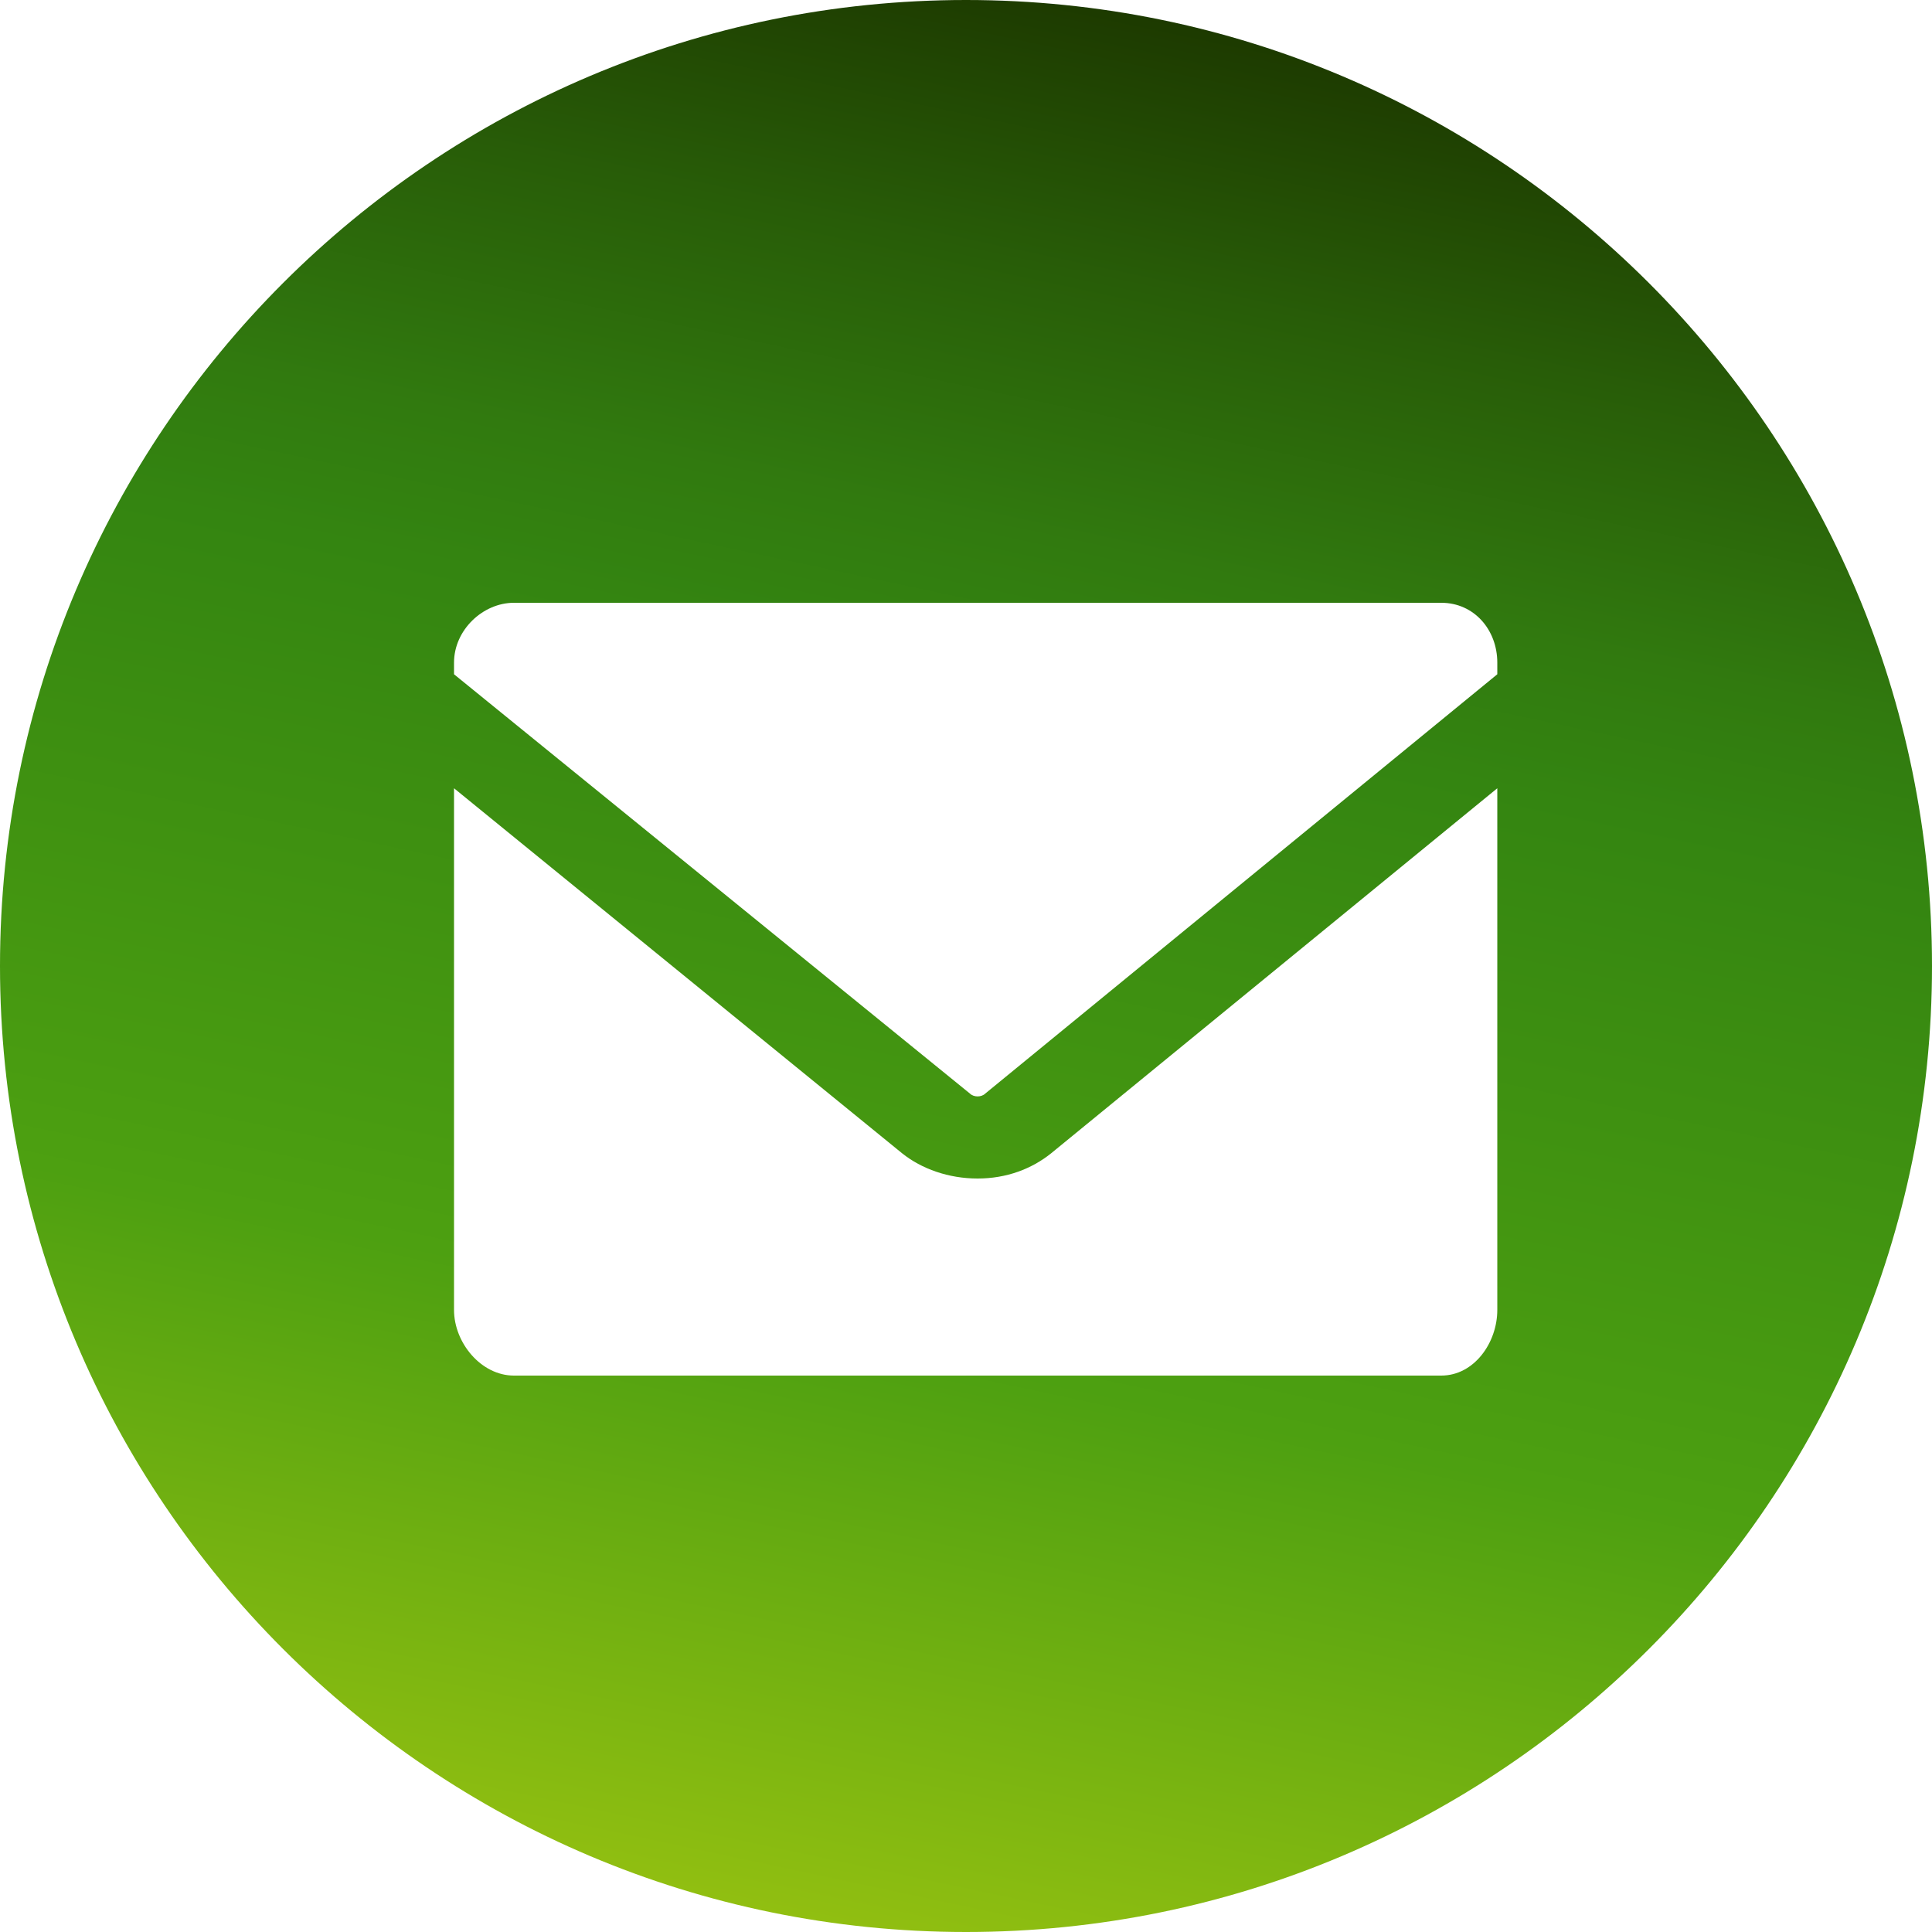
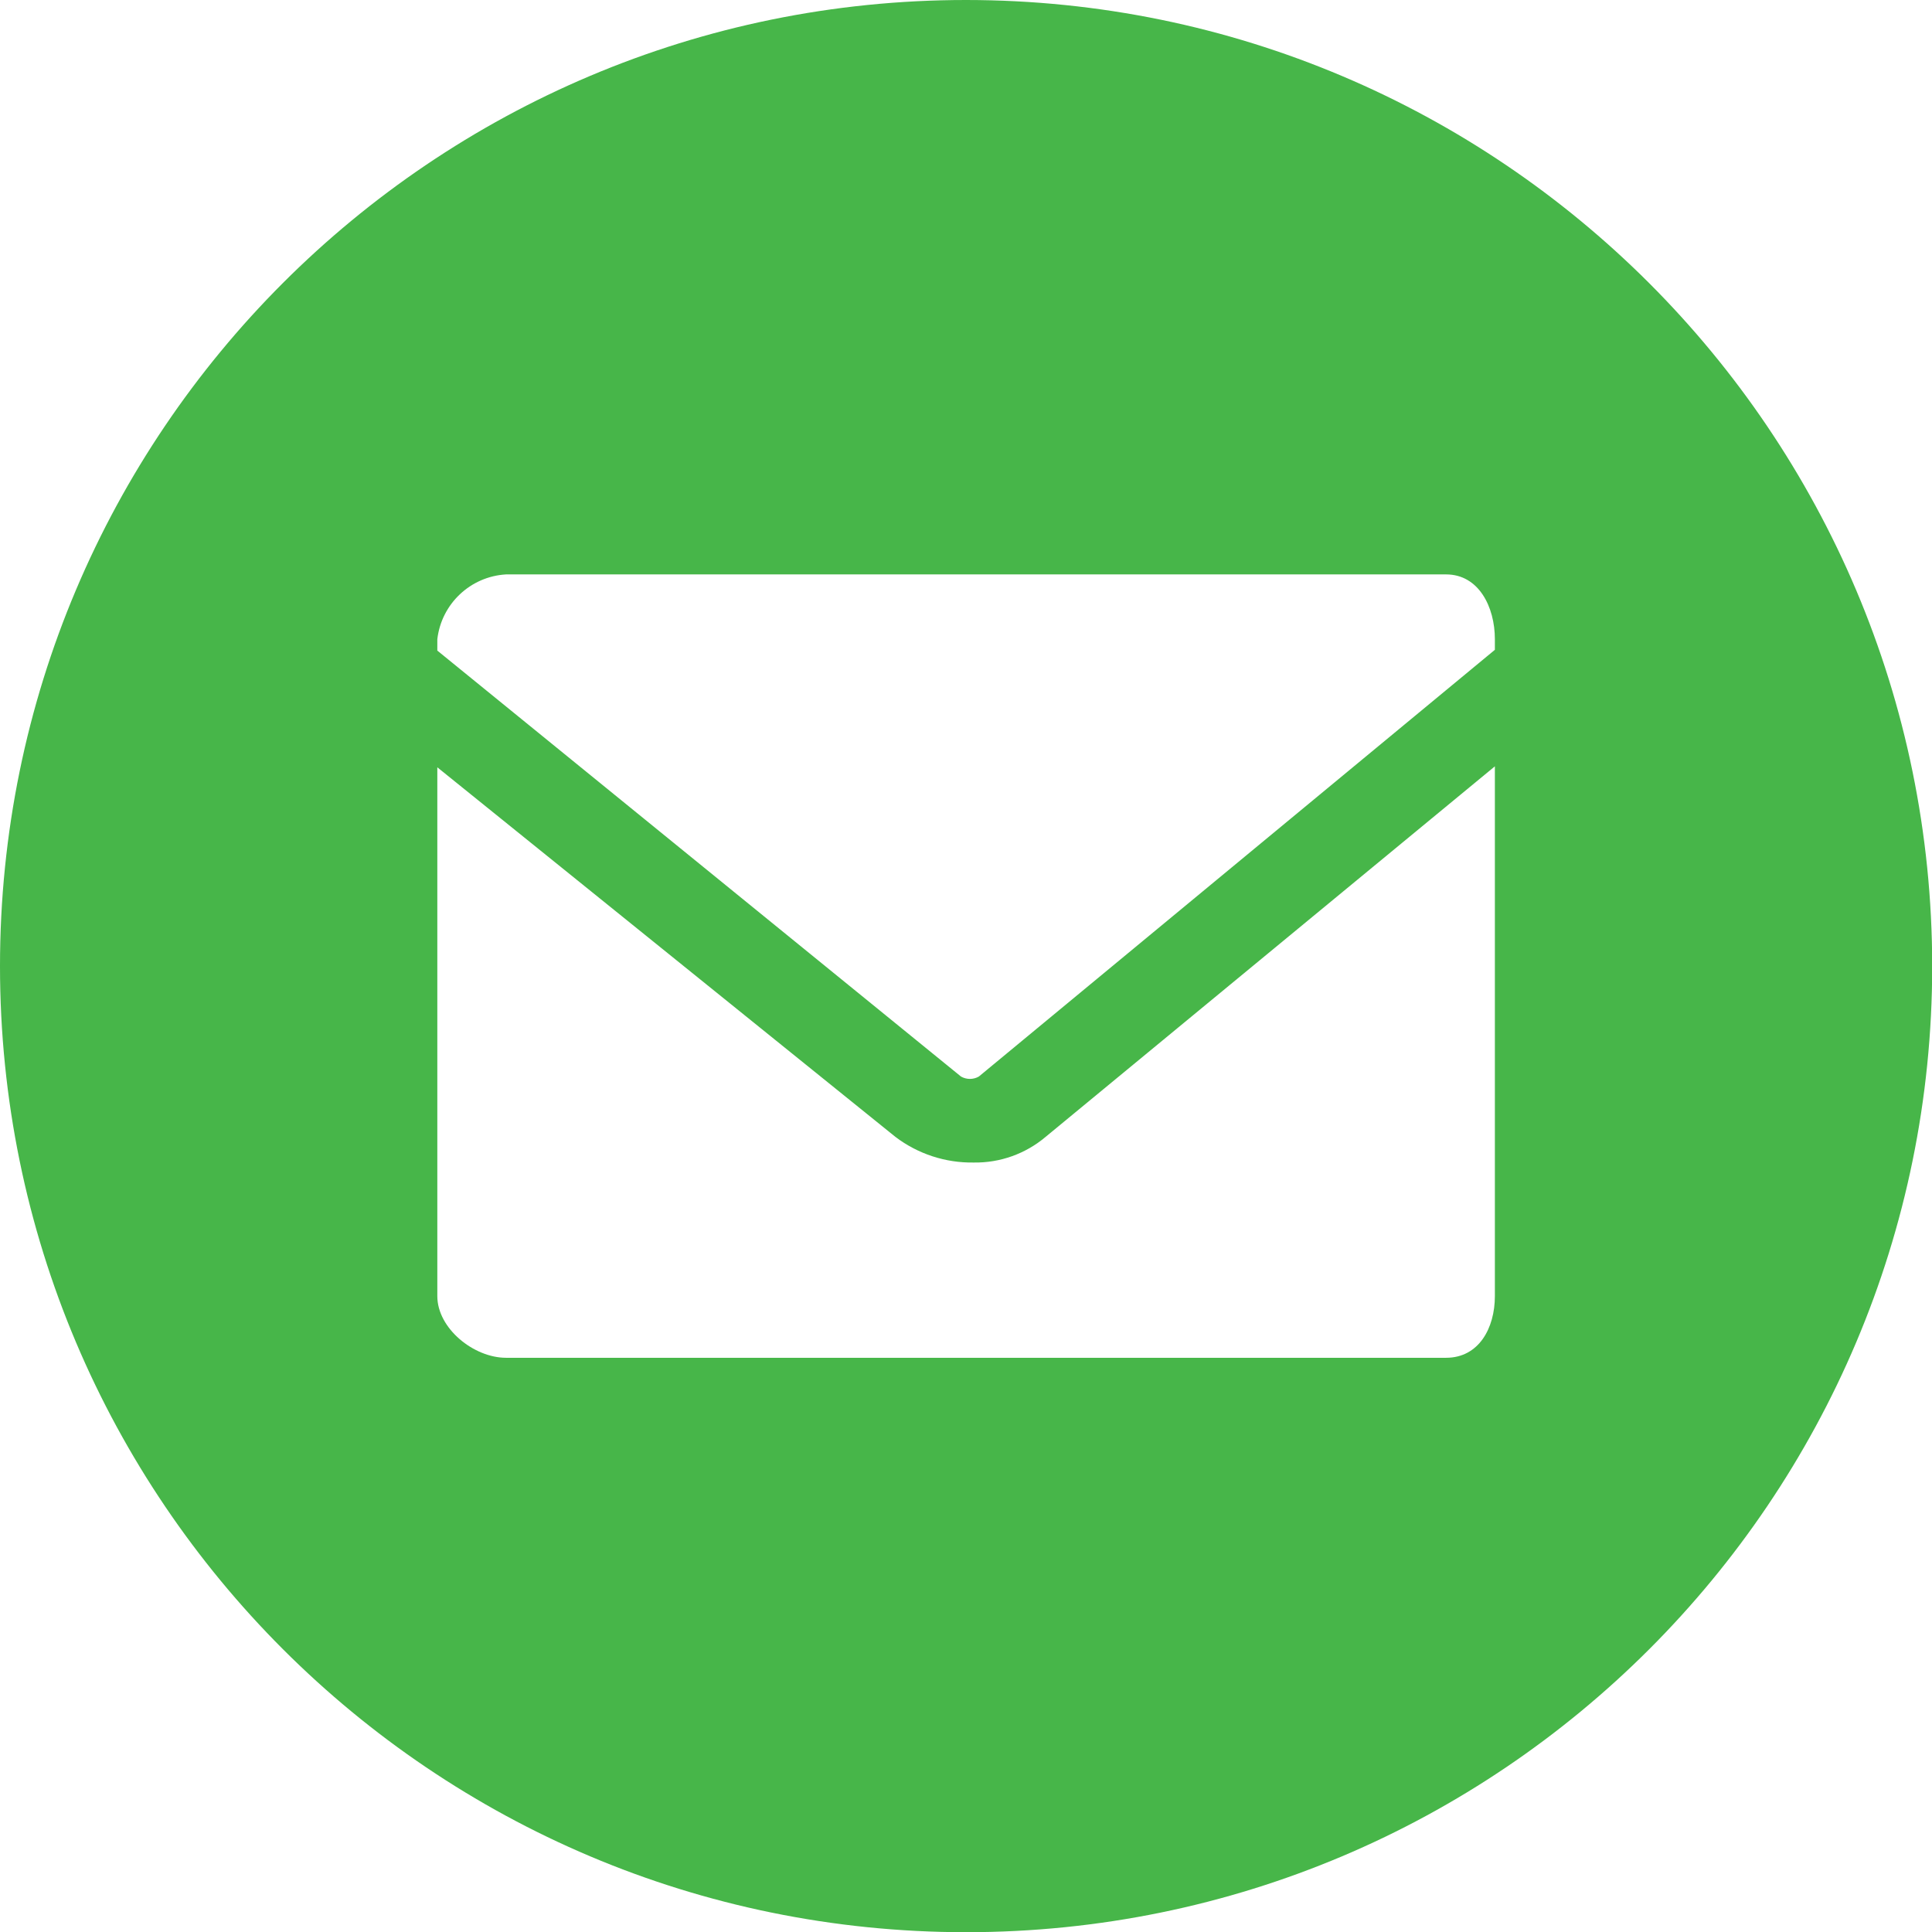
- <svg xmlns="http://www.w3.org/2000/svg" version="1.1" id="Layer_1" x="0px" y="0px" viewBox="0 0 100 100" style="enable-background:new 0 0 100 100;" xml:space="preserve">
-   <style type="text/css">
- .st0{fill:url(#SVGID_1_);}
- </style>
-   <linearGradient id="SVGID_1_" gradientUnits="userSpaceOnUse" x1="39.602" y1="98.917" x2="60.398" y2="1.083">
-     <stop offset="0" style="stop-color:#91BF11" />
-     <stop offset="0.286" style="stop-color:#50A111" />
-     <stop offset="0.299" style="stop-color:#4DA011" />
-     <stop offset="0.35" style="stop-color:#499C11" />
-     <stop offset="0.647" style="stop-color:#348511" />
-     <stop offset="0.725" style="stop-color:#317A0F" />
-     <stop offset="0.862" style="stop-color:#285D08" />
-     <stop offset="1" style="stop-color:#1D3A00" />
-   </linearGradient>
-   <path class="st0" d="M50,0C22.4,0,0,22.4,0,50c0,27.6,22.4,50,50,50c27.6,0,50-22.4,50-50C100,22.4,77.6,0,50,0z M77.5,67.8 c0,1.7-1.2,3.4-2.9,3.4h-48c-1.7,0-3.1-1.7-3.1-3.4v-27l23.2,18.9c1,0.8,2.4,1.3,3.9,1.3s2.8-0.5,3.8-1.3l23.1-18.9V67.8z M77.5,34.9L51,56.6c-0.2,0.2-0.6,0.2-0.8,0L23.5,34.9v-0.6c0-1.7,1.5-3.1,3.1-3.1h48c1.7,0,2.9,1.4,2.9,3.1V34.9z" />
+ <svg xmlns="http://www.w3.org/2000/svg" viewBox="0 0 98.65 98.65">
+   <path d="M50,.67A49.33,49.33,0,1,0,99.33,50,49.35,49.35,0,0,0,50,.67ZM77,66.85C77,68.5,76.17,70,74.51,70h-48C24.86,70,23,68.5,23,66.85v-27L46.39,58.72a6.44,6.44,0,0,0,4,1.31,5.55,5.55,0,0,0,3.67-1.31L77,39.8Zm0-33L50.65,55.64a.92.92,0,0,1-.91,0L23,33.89v-.58A3.75,3.75,0,0,1,26.51,30h48C76.17,30,77,31.65,77,33.31Z" transform="translate(-0.67 -0.67)" style="fill:#47b649" />
</svg>
